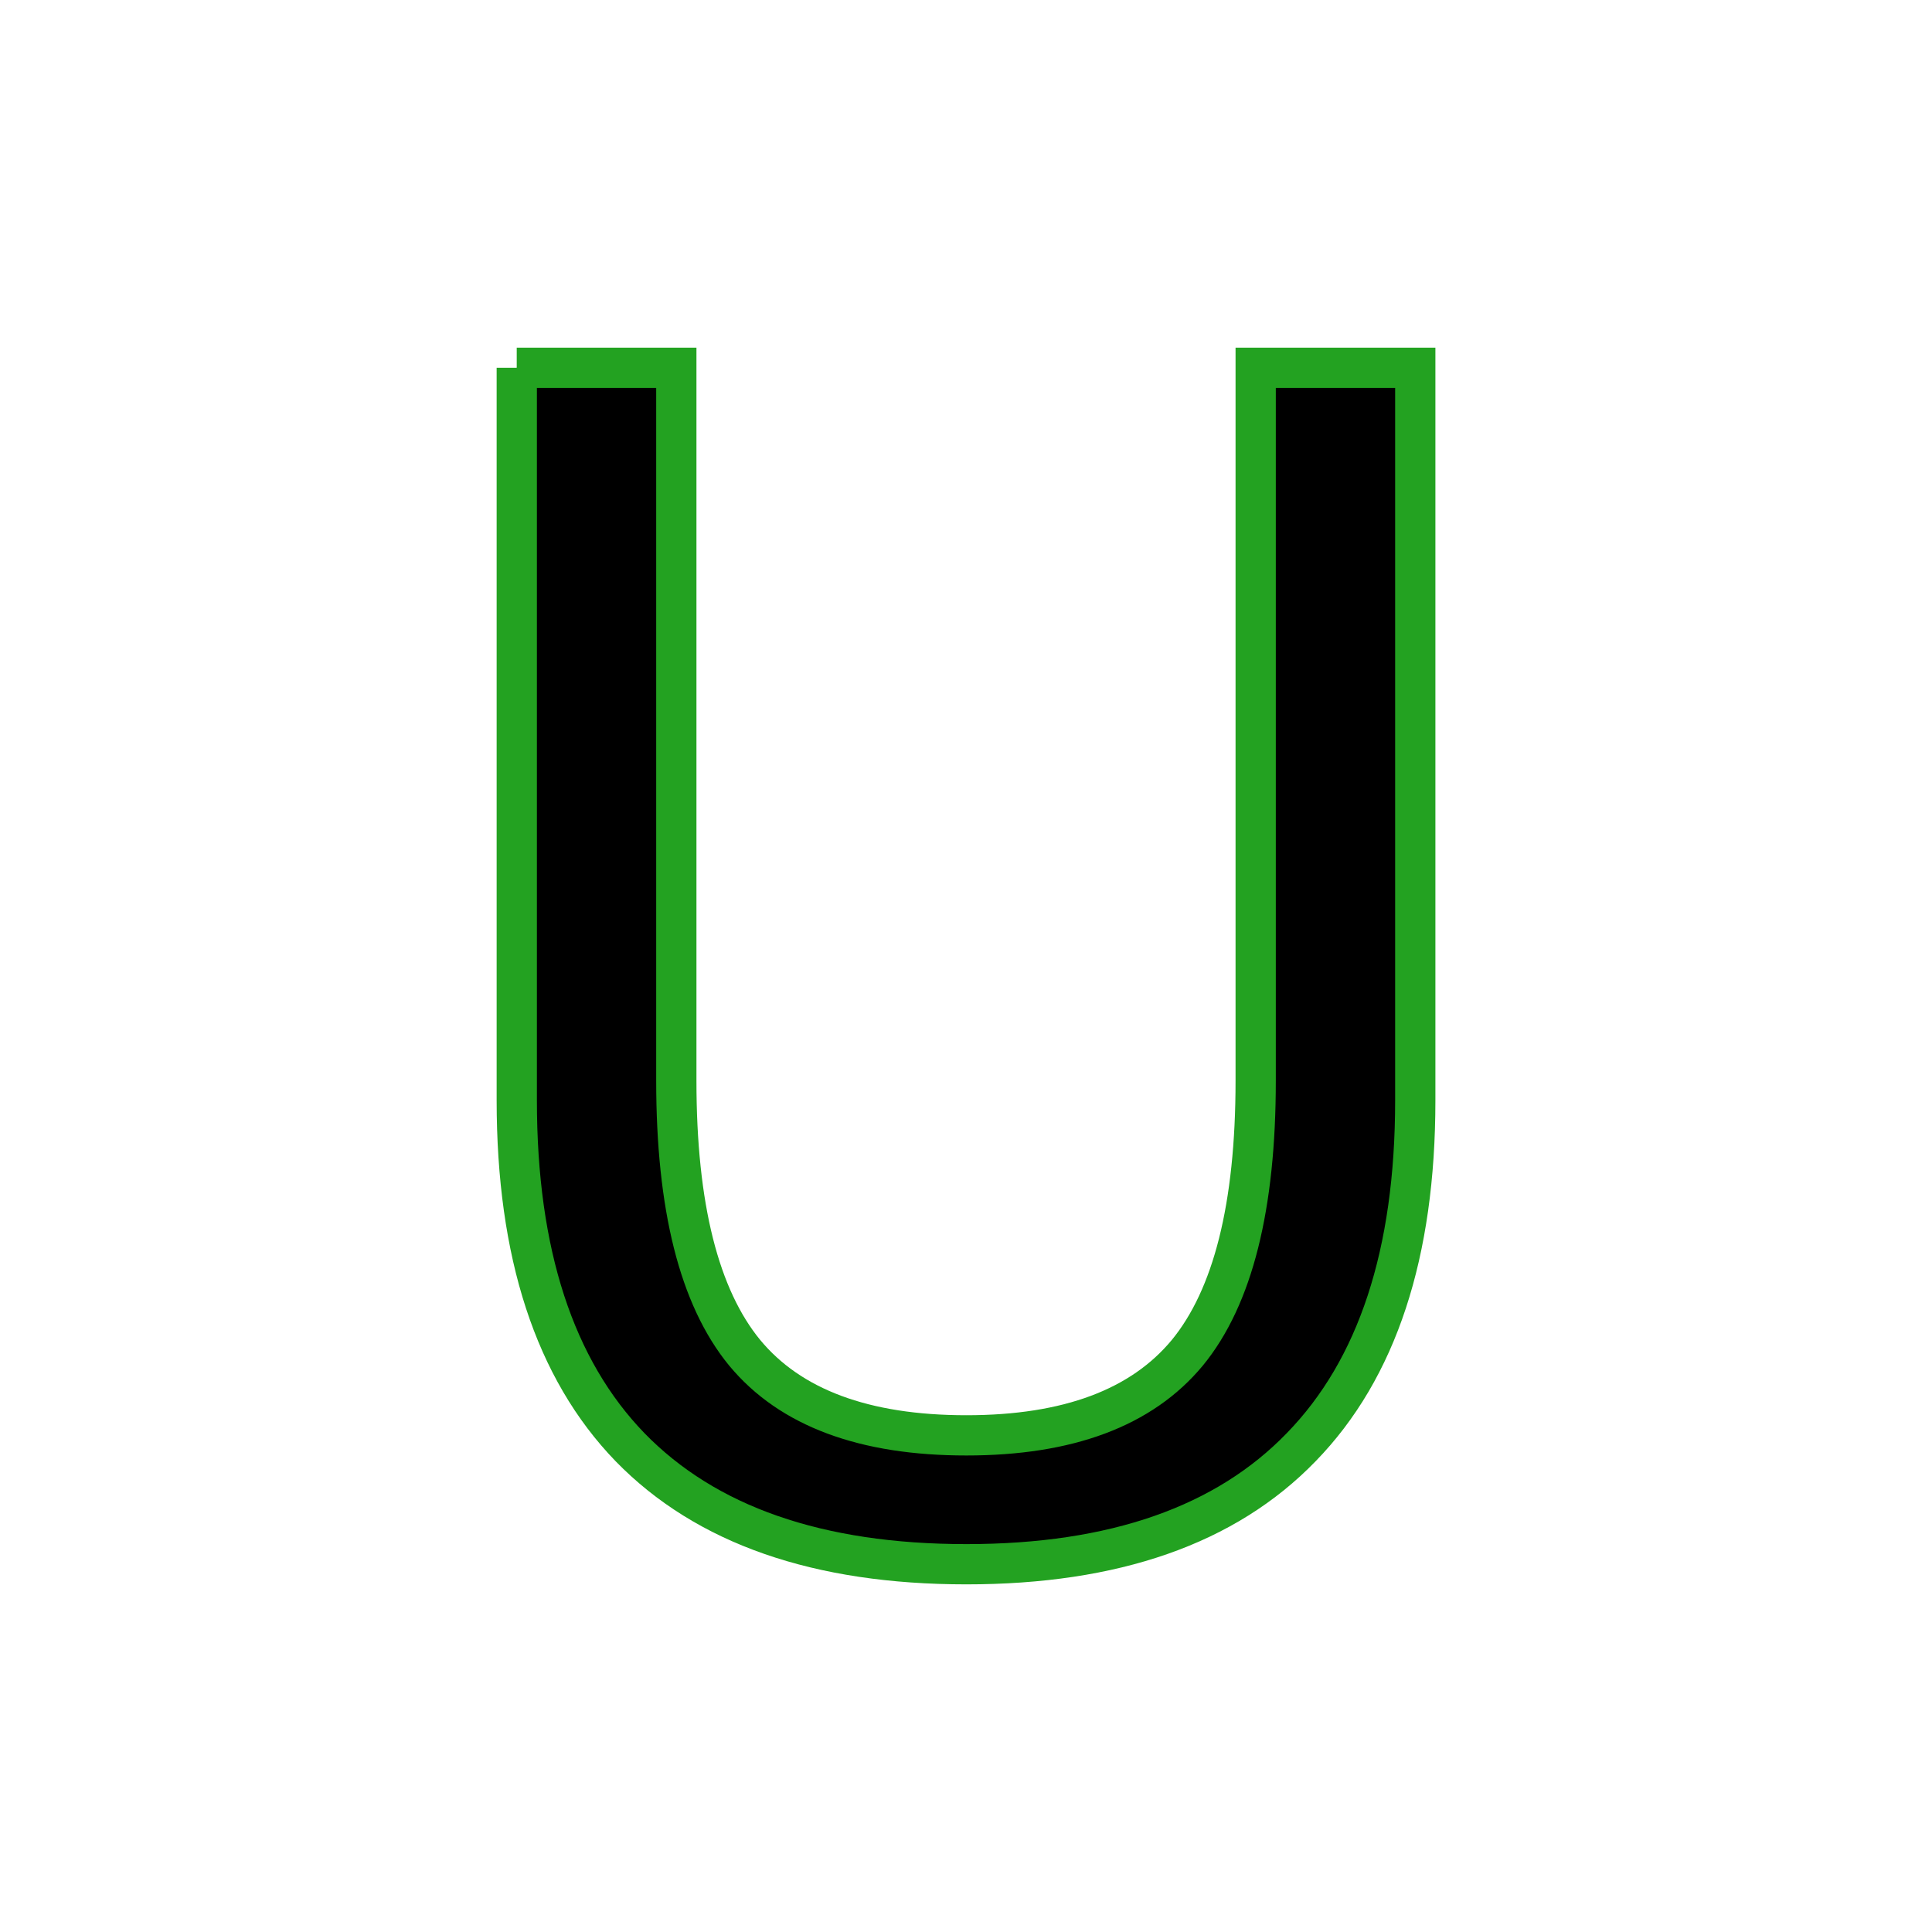
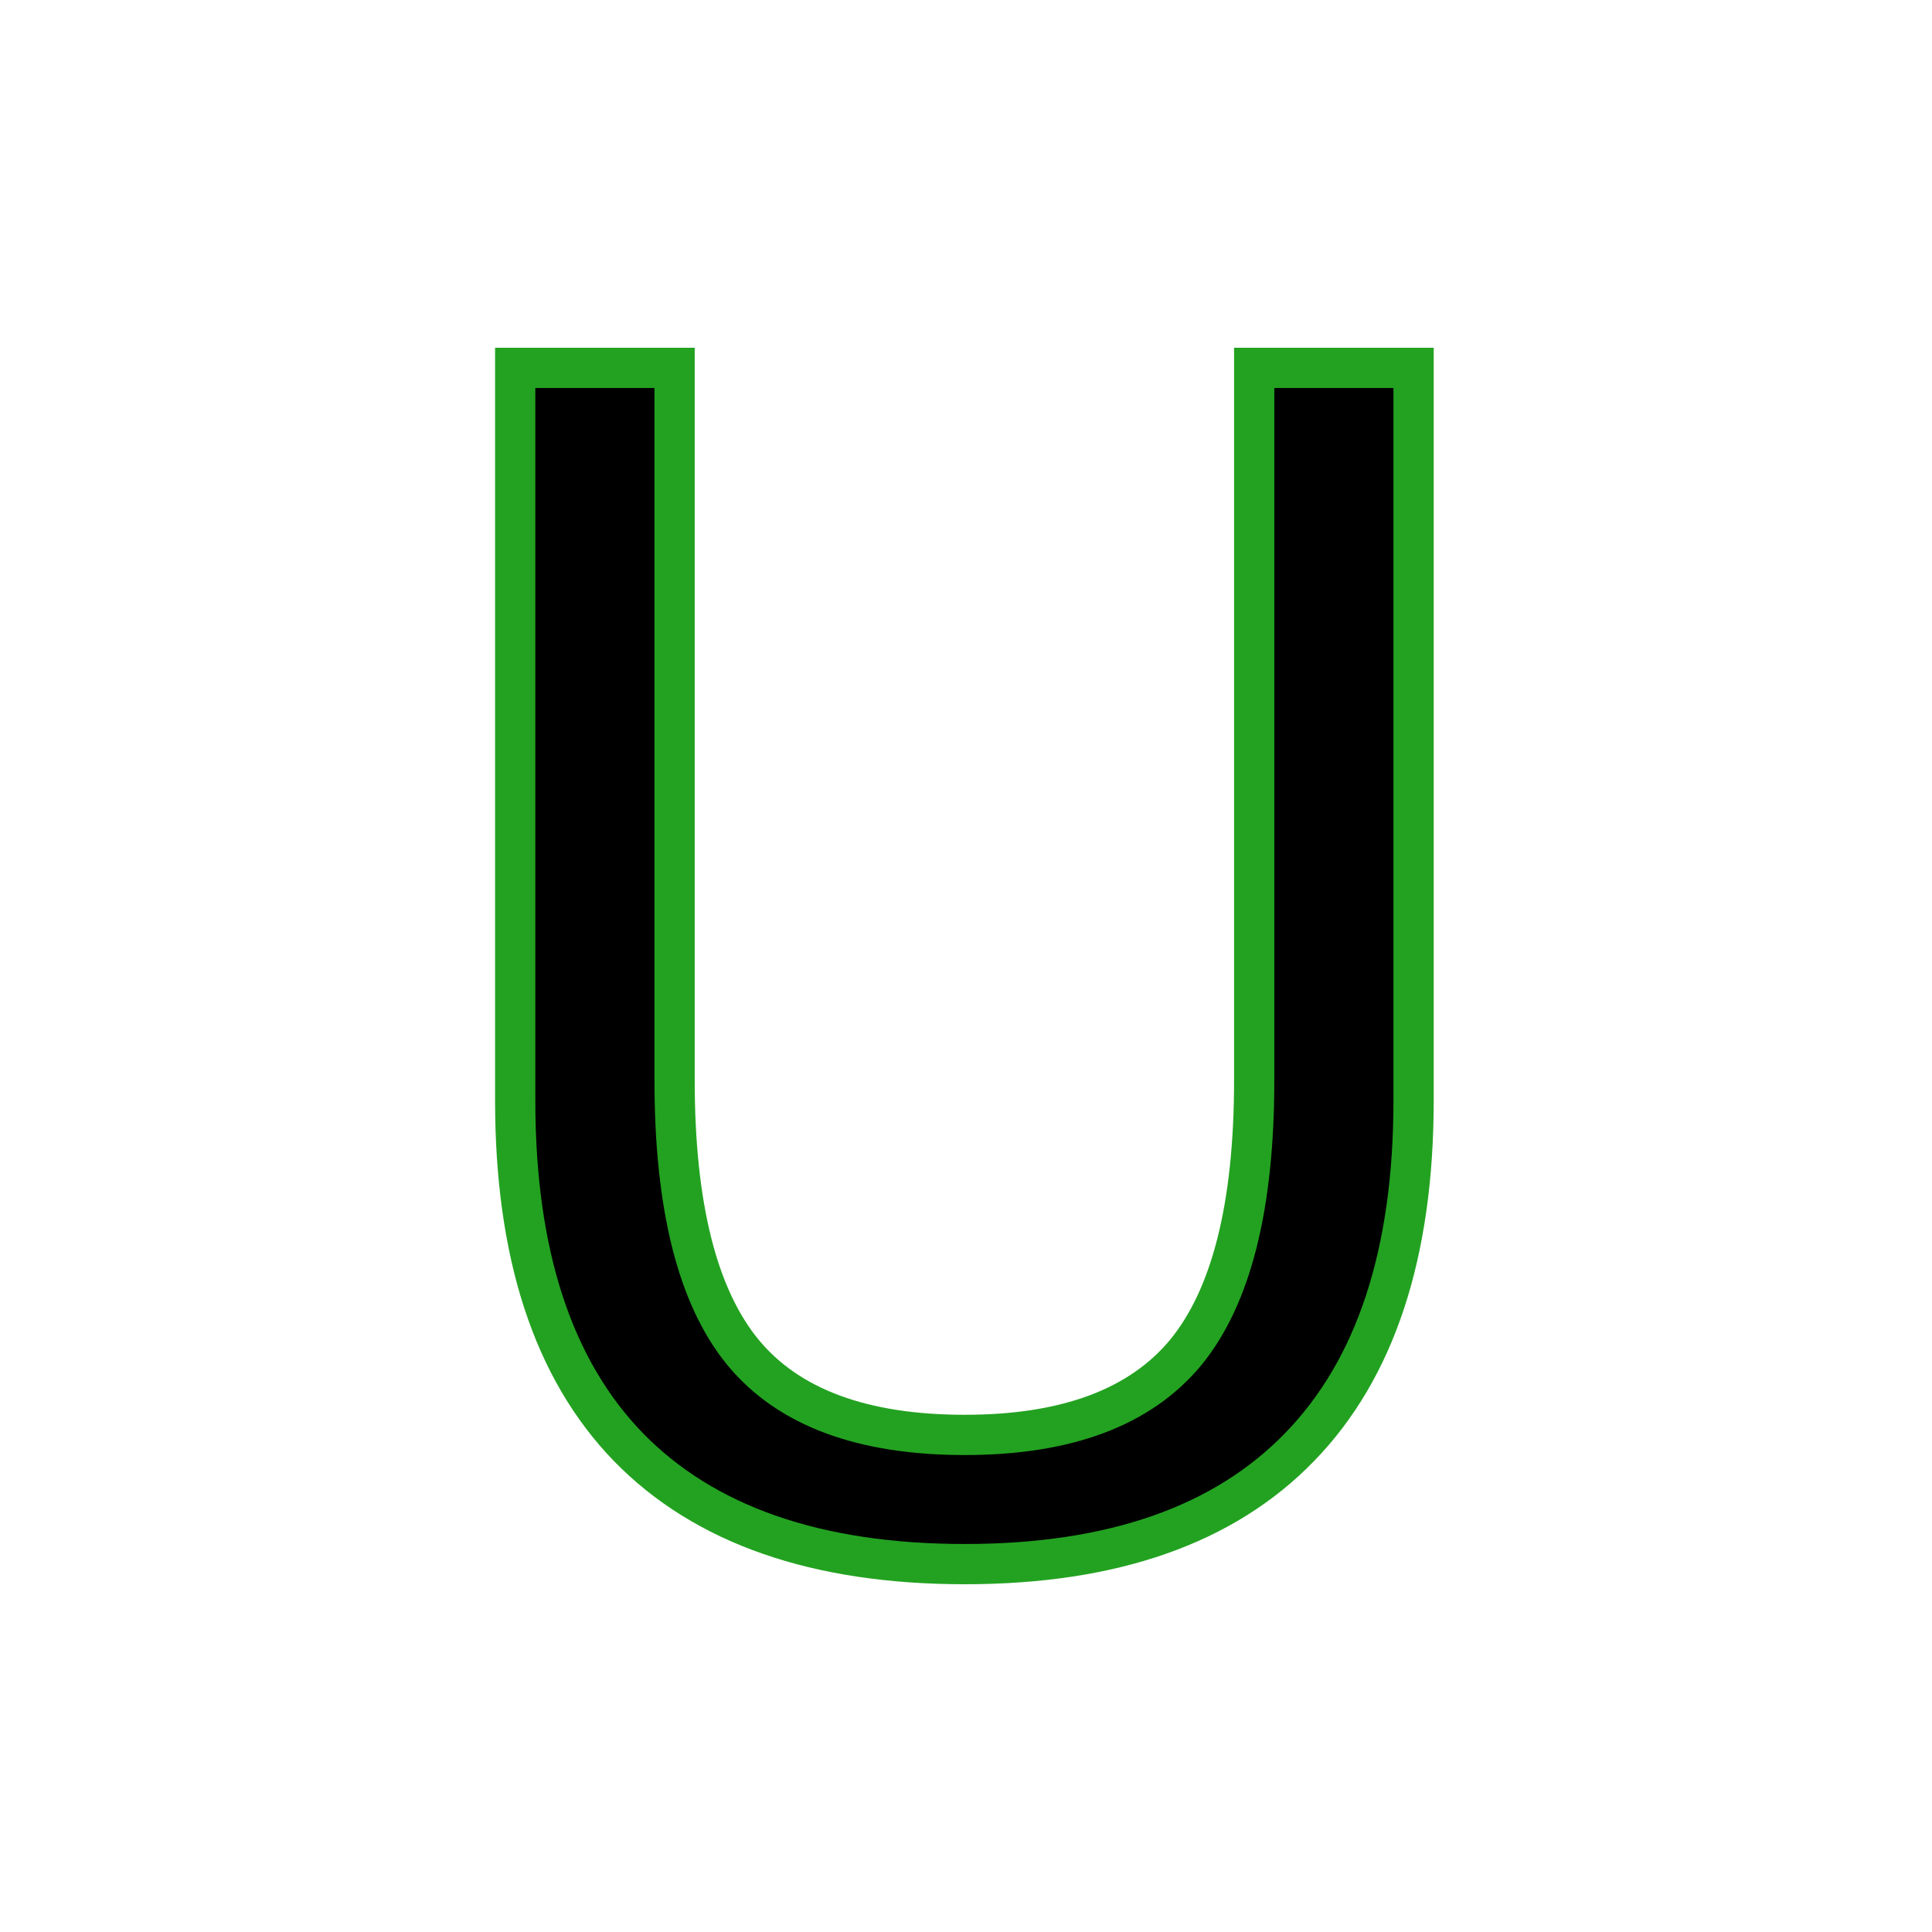
<svg xmlns="http://www.w3.org/2000/svg" height="48px" width="48px" version="1.1">
-   <path d="m12.838 9.137h3.965v17.715c-0 3.125 0.566 5.378 1.699 6.758 1.133 1.367 2.969 2.051 5.508 2.051 2.526 0 4.355-0.684 5.488-2.051 1.133-1.38 1.699-3.633 1.699-6.758v-17.715h3.965v18.203c-0 3.802-0.944 6.673-2.832 8.613-1.875 1.94-4.649 2.91-8.32 2.91-3.685-0-6.471-0.97-8.359-2.91-1.875-1.94-2.812-4.811-2.812-8.613v-18.203" stroke="#23a221" />
+   <path stroke="#23a221" d="m12.8 9.14h3.96v17.7c-0 3.12 0.566 5.38 1.7 6.76 1.13 1.37 2.97 2.05 5.51 2.05 2.53 0 4.36-0.684 5.49-2.05 1.13-1.38 1.7-3.63 1.7-6.76v-17.7h3.96v18.2c-0 3.8-0.944 6.67-2.83 8.61-1.88 1.94-4.65 2.91-8.32 2.91-3.68-0-6.47-0.97-8.36-2.91-1.88-1.94-2.81-4.81-2.81-8.61v-18.7" />
</svg>
